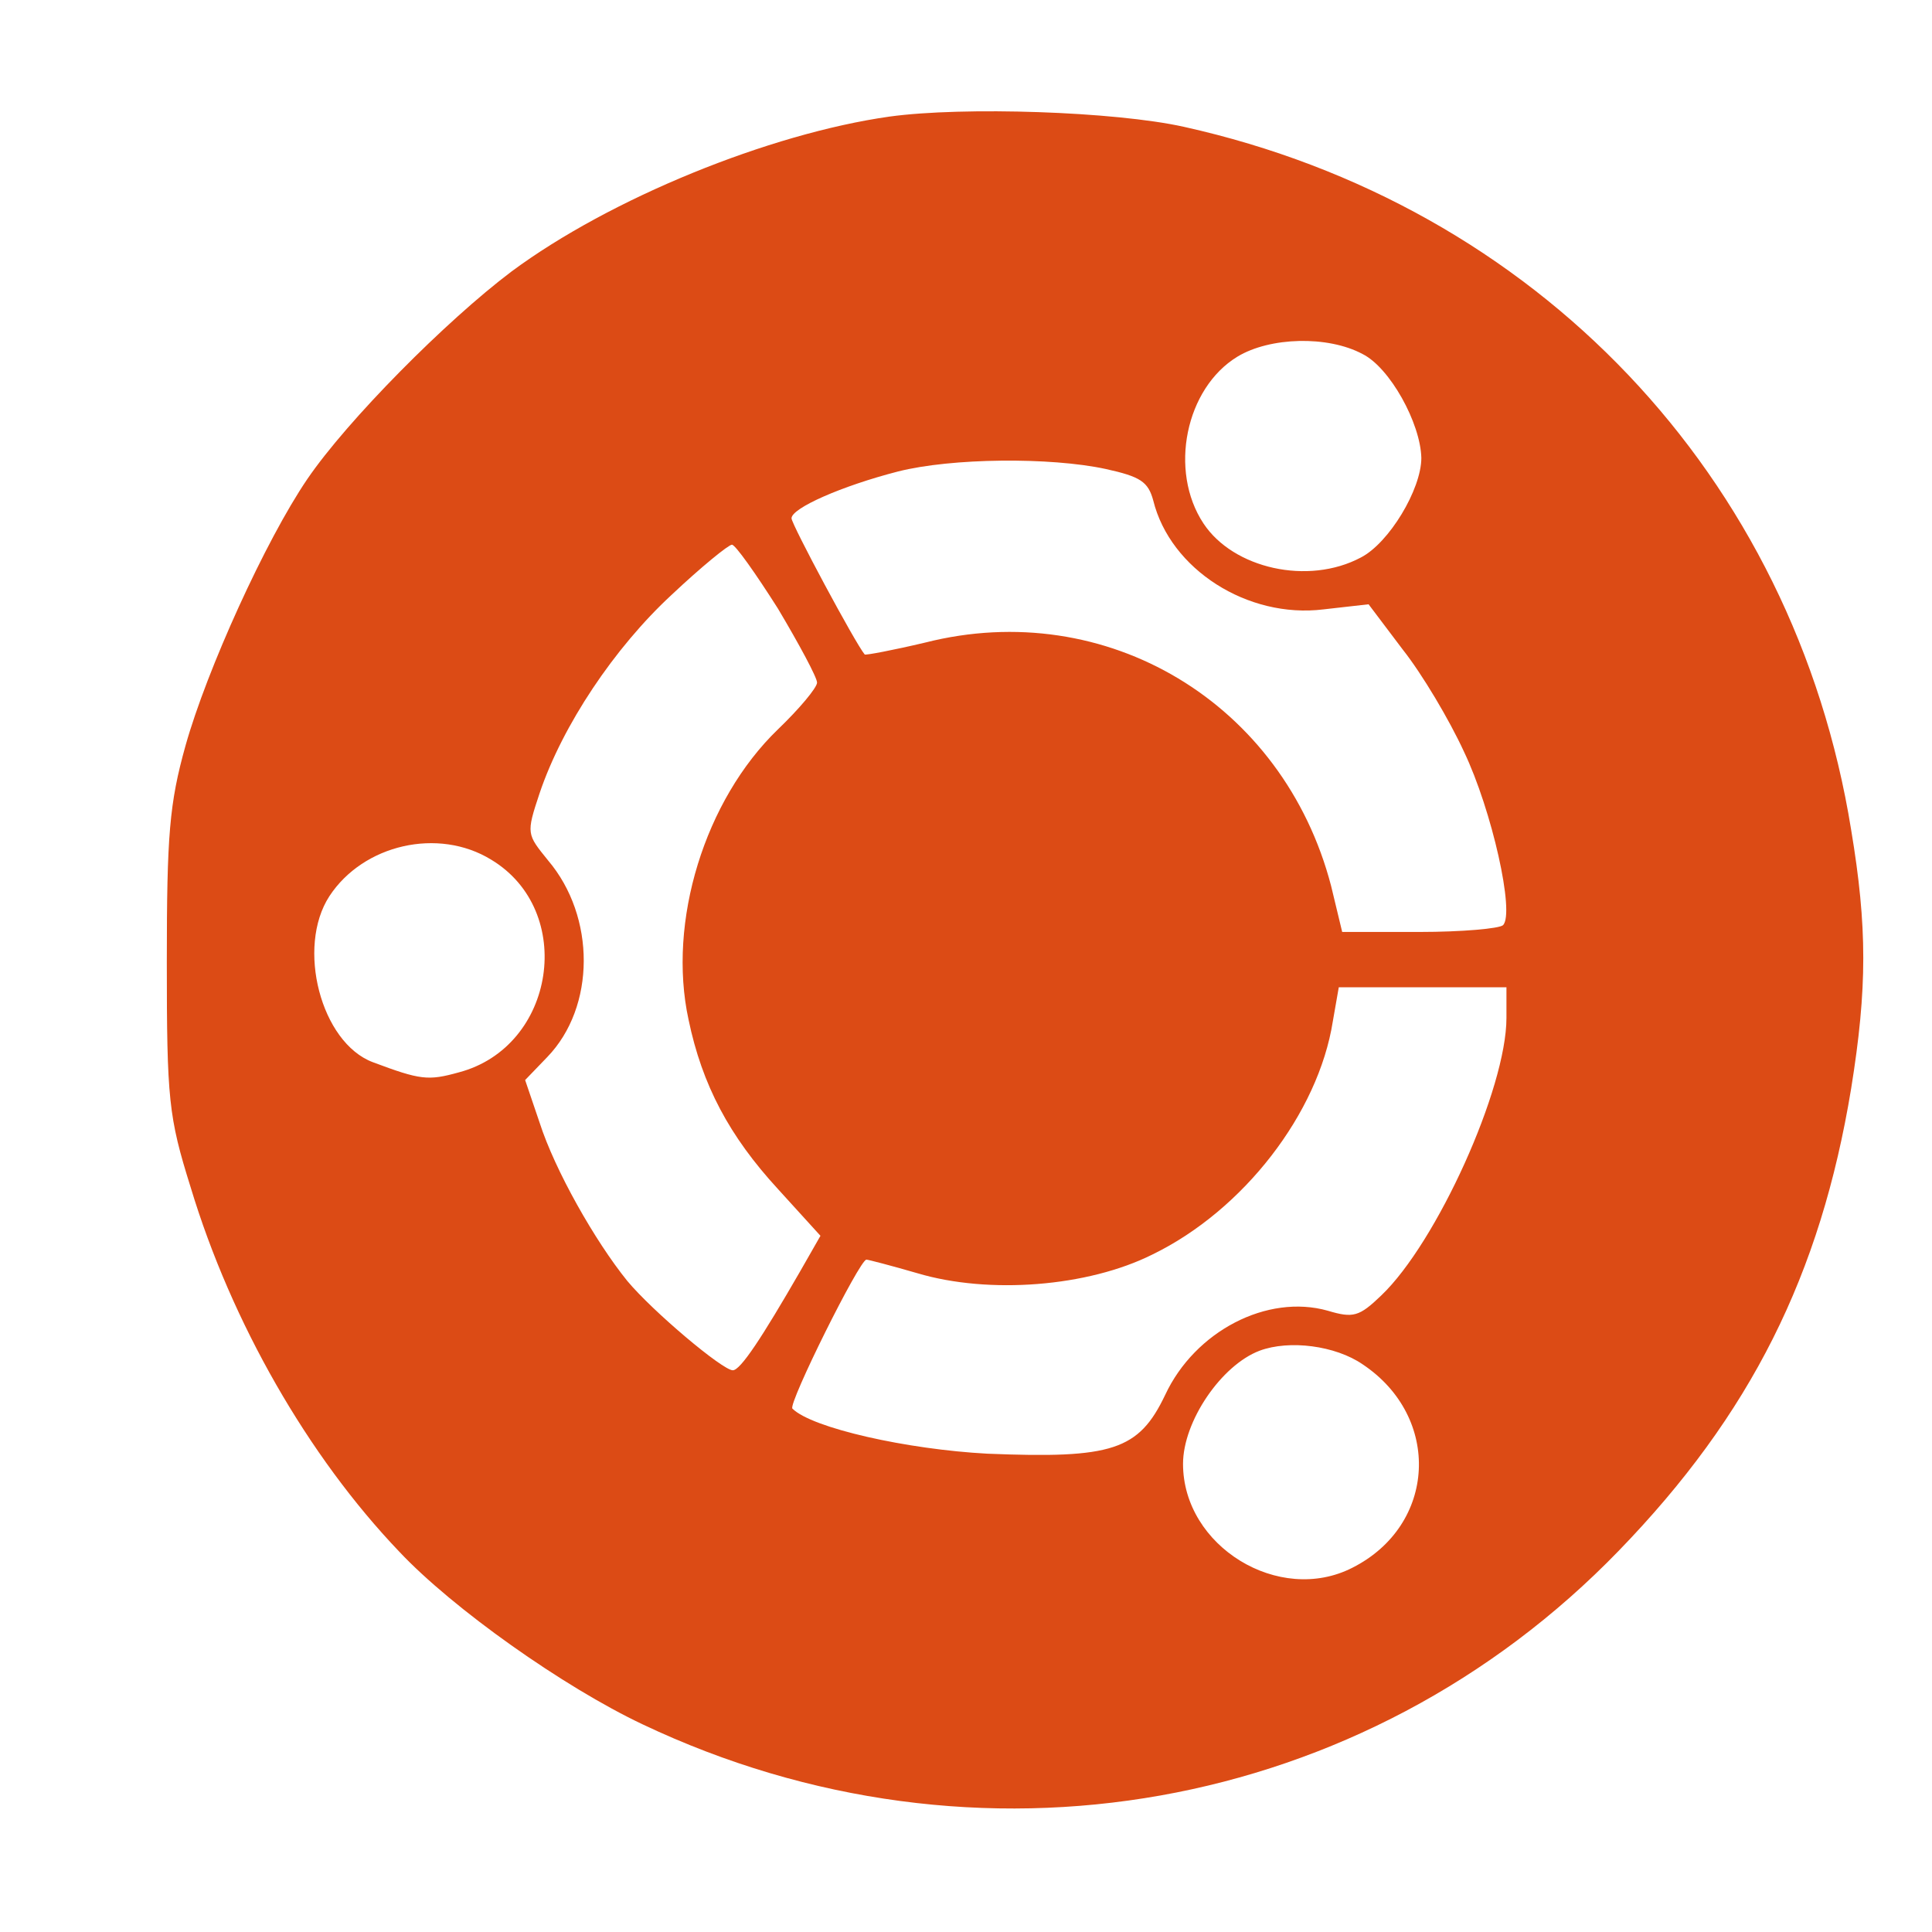
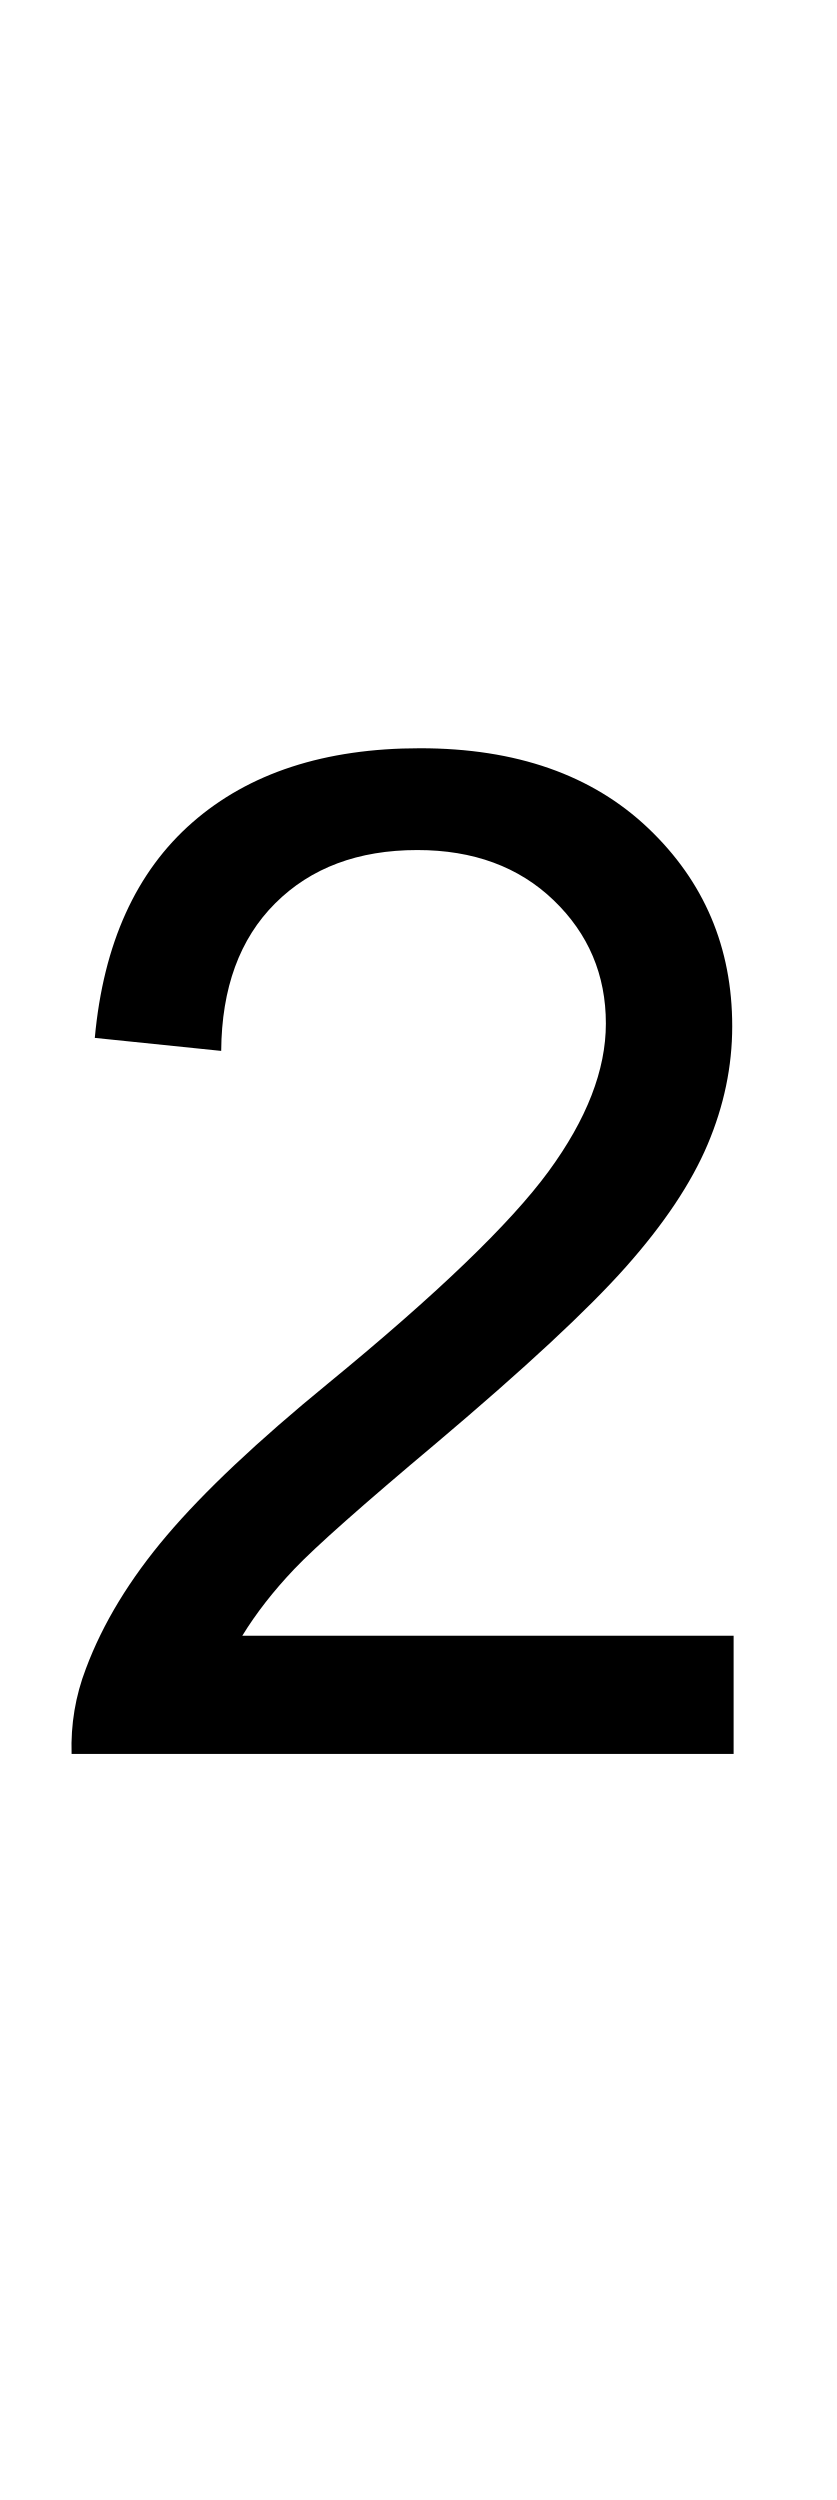
- <svg xmlns="http://www.w3.org/2000/svg" version="1.0" width="227pt" height="227pt" viewBox="0 0 227 227" preserveAspectRatio="xMidYMid meet">
-   <g transform="translate(0,227) scale(0.1,-0.1)" fill="#dc4b15" stroke="none">
-     <path d="M1045 2133 c-141 -20 -328 -96 -444 -182 -77 -58 -193 -175 -240         -244 -49 -72 -118 -224 -143 -313 -19 -68 -22 -105 -22 -254 0 -162 2 -182 28         -265 48 -159 138 -316 245 -428 63 -67 193 -159 286 -203 392 -186 848 -105         1147 204 155 160 237 324 273 543 19 118 19 190 0 304 -67 416 -370 734 -784         826 -81 18 -259 24 -346 12z m556 -279 c32 -16 68 -81 69 -122 0 -37 -38 -100         -71 -117 -62 -33 -150 -13 -185 40 -41 62 -21 159 40 196 38 23 106 25 147 3z         m-302 -135 c41 -9 50 -15 56 -37 20 -81 111 -139 200 -128 l53 6 40 -53 c23         -29 55 -83 72 -120 33 -69 60 -190 46 -204 -4 -4 -48 -8 -98 -8 l-91 0 -13 54         c-56 215 -264 340 -477 286 -38 -9 -70 -15 -71 -14 -11 13 -86 153 -86 160 0         12 59 38 125 55 63 16 179 17 244 3z m-385 -164 c25 -42 46 -81 46 -87 0 -6         -21 -31 -46 -55 -86 -83 -130 -226 -105 -341 16 -77 48 -137 105 -199 l50 -55         -24 -42 c-45 -78 -70 -116 -79 -116 -12 0 -94 69 -124 105 -38 47 -85 130         -103 186 l-17 50 26 27 c57 59 57 165 1 231 -25 31 -26 31 -10 79 27 80 88         171 155 233 35 33 67 59 71 59 4 0 28 -34 54 -75z m-337 -295 c100 -60 76         -220 -38 -250 -36 -10 -45 -9 -101 12 -61 23 -90 135 -51 195 40 61 128 81         190 43z m1193 -186 c0 -83 -82 -264 -147 -326 -26 -25 -33 -27 -63 -18 -71 20         -156 -24 -191 -99 -31 -65 -62 -75 -209 -69 -94 5 -206 30 -229 53 -5 6 79         175 87 175 2 0 29 -7 60 -16 84 -25 200 -16 276 22 107 52 195 166 212 274 l7         40 98 0 99 0 0 -36z m-169 -407 c93 -62 87 -189 -12 -239 -86 -44 -199 25         -199 122 0 50 45 116 90 133 35 13 89 6 121 -16z" />
+ <svg xmlns="http://www.w3.org/2000/svg" version="1.1" id="Ebene_1" x="0px" y="0px" width="14.35px" height="42.88px" viewBox="0 0 14.35 42.88" enable-background="new 0 0 14.35 42.88" xml:space="preserve">
+   <g>
+     <path d="M12.583,28.057v2.027H1.228c-0.016-0.508,0.066-0.996,0.246-1.465c0.289-0.773,0.752-1.535,1.389-2.285     s1.557-1.617,2.76-2.602c1.867-1.531,3.129-2.744,3.785-3.639s0.984-1.74,0.984-2.537c0-0.836-0.299-1.541-0.896-2.115     s-1.377-0.861-2.338-0.861c-1.016,0-1.828,0.305-2.438,0.914s-0.918,1.453-0.926,2.531l-2.168-0.223     c0.148-1.617,0.707-2.85,1.676-3.697s2.27-1.271,3.902-1.271c1.648,0,2.953,0.457,3.914,1.371s1.441,2.047,1.441,3.398     c0,0.688-0.141,1.363-0.422,2.027s-0.748,1.363-1.4,2.098s-1.736,1.742-3.252,3.023c-1.266,1.063-2.078,1.783-2.438,2.162     s-0.656,0.76-0.891,1.143H12.583z" />
  </g>
</svg>
